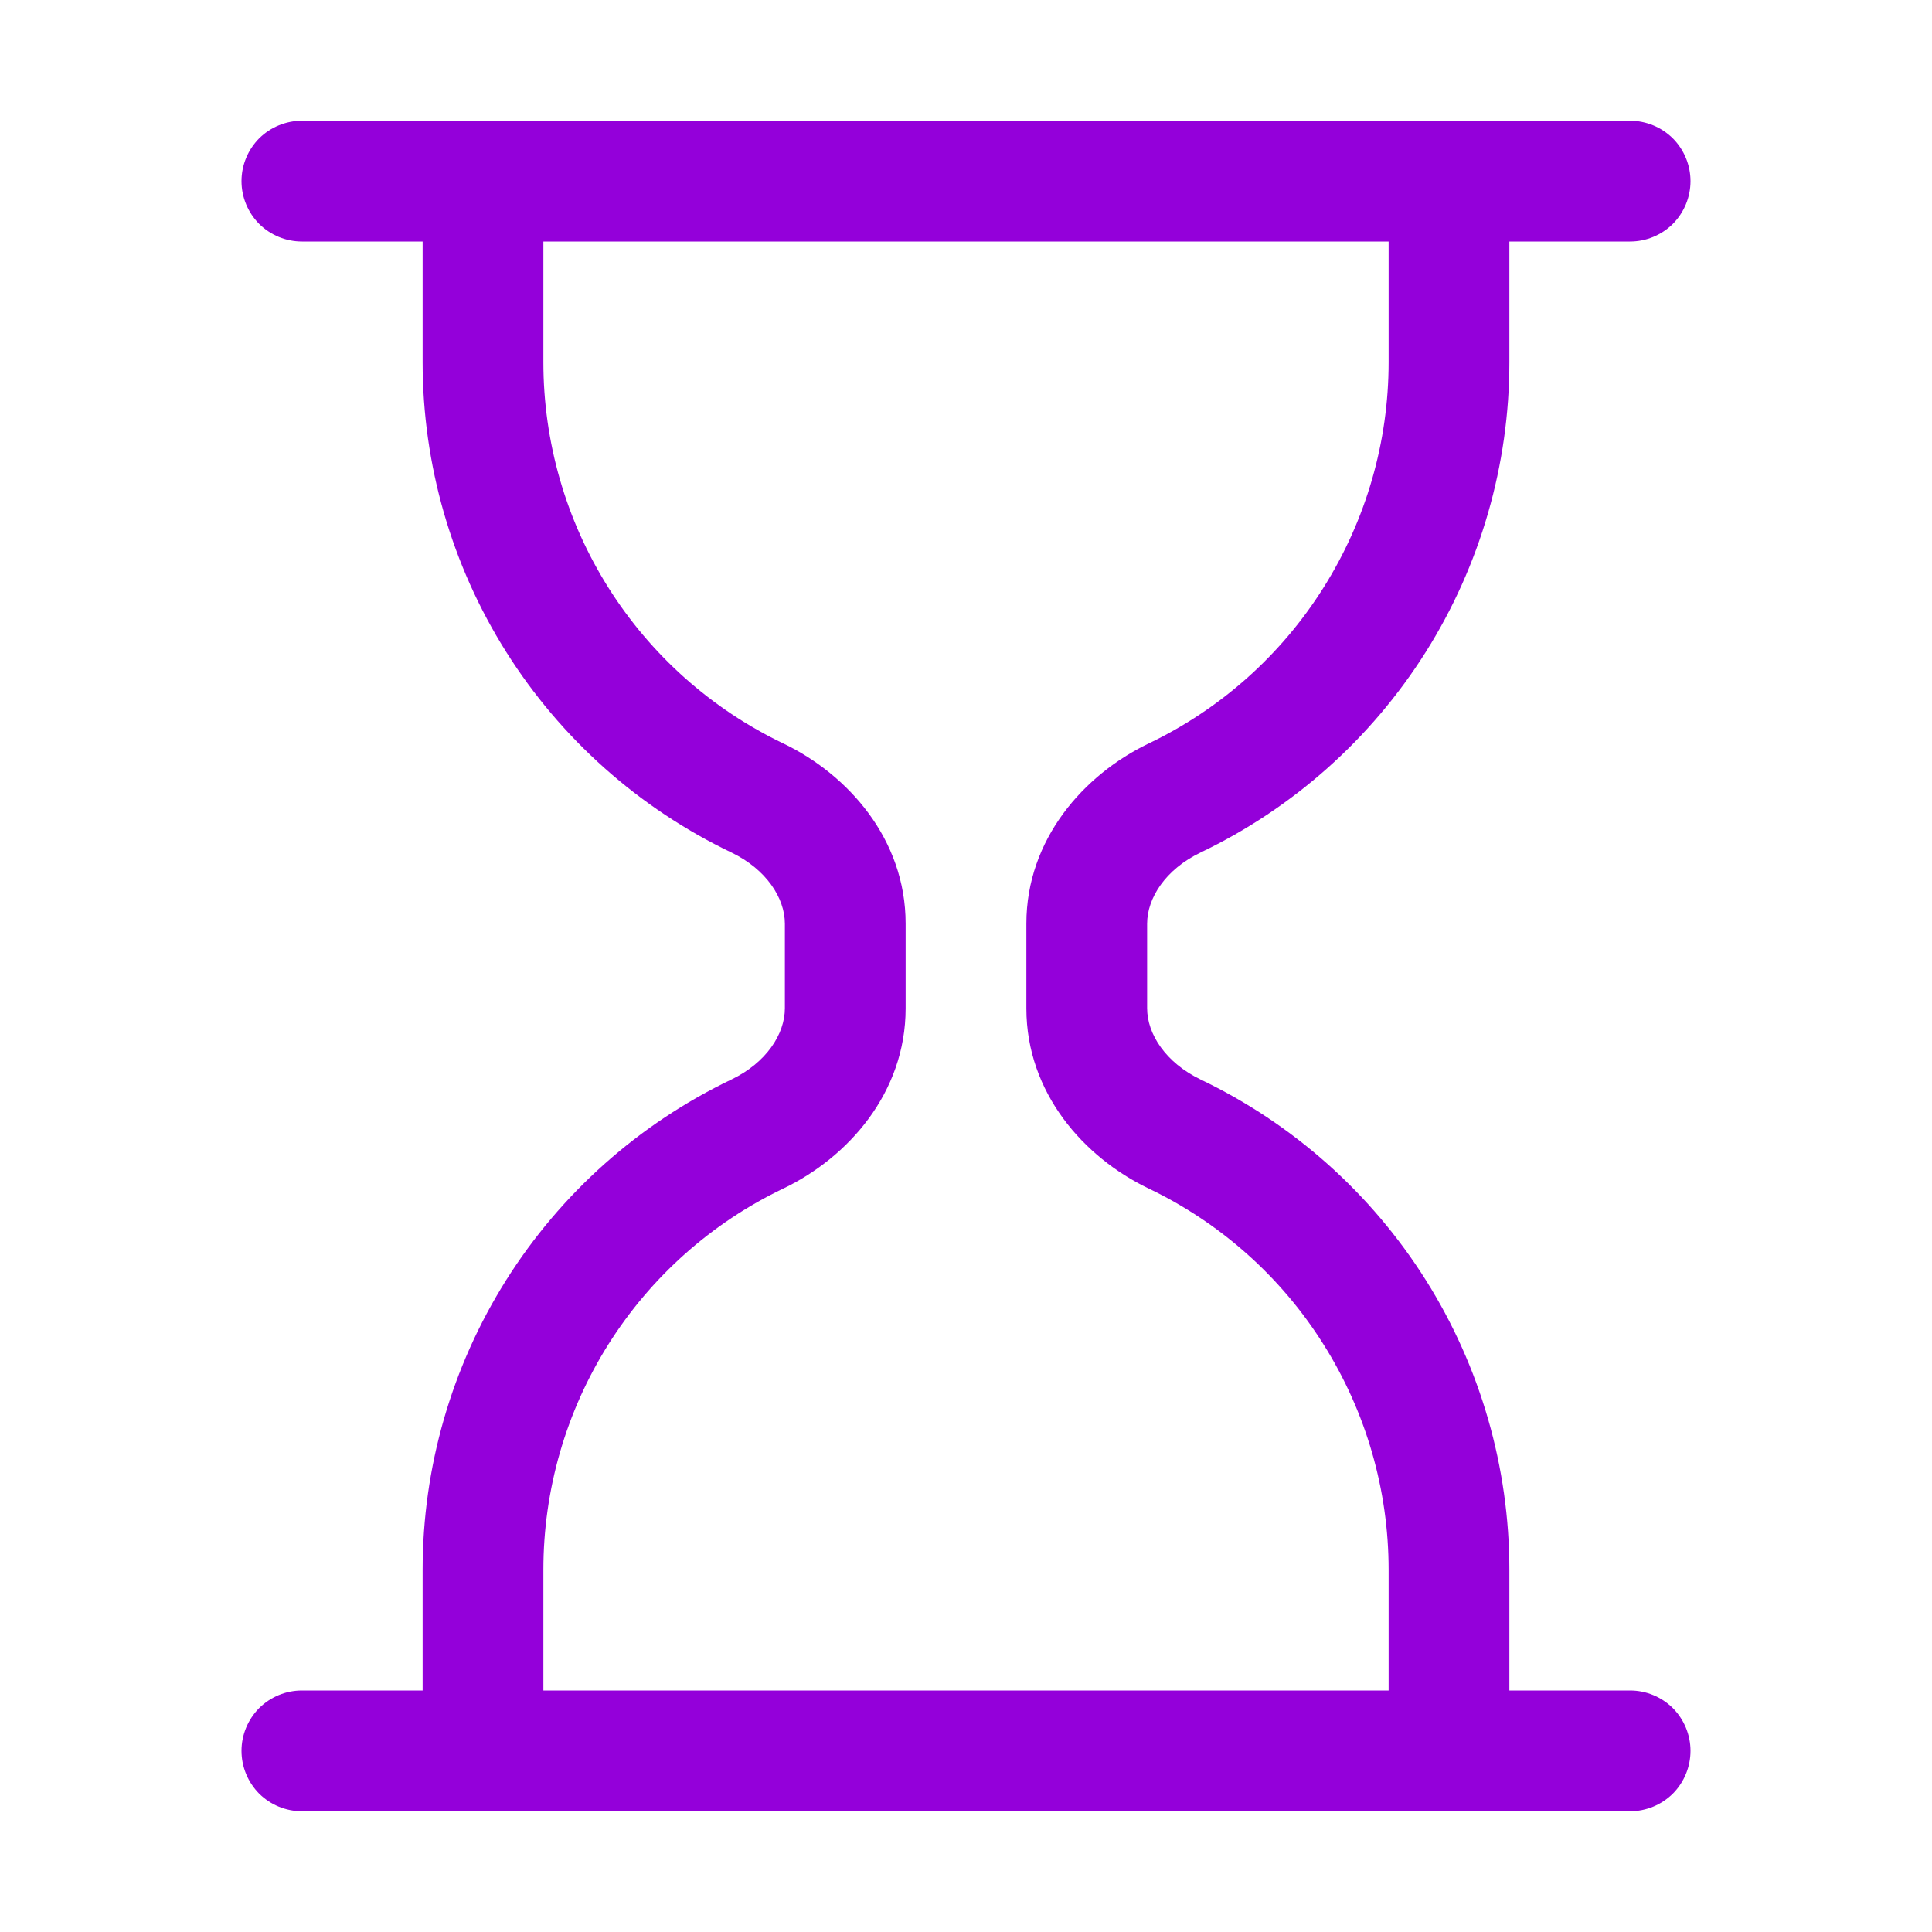
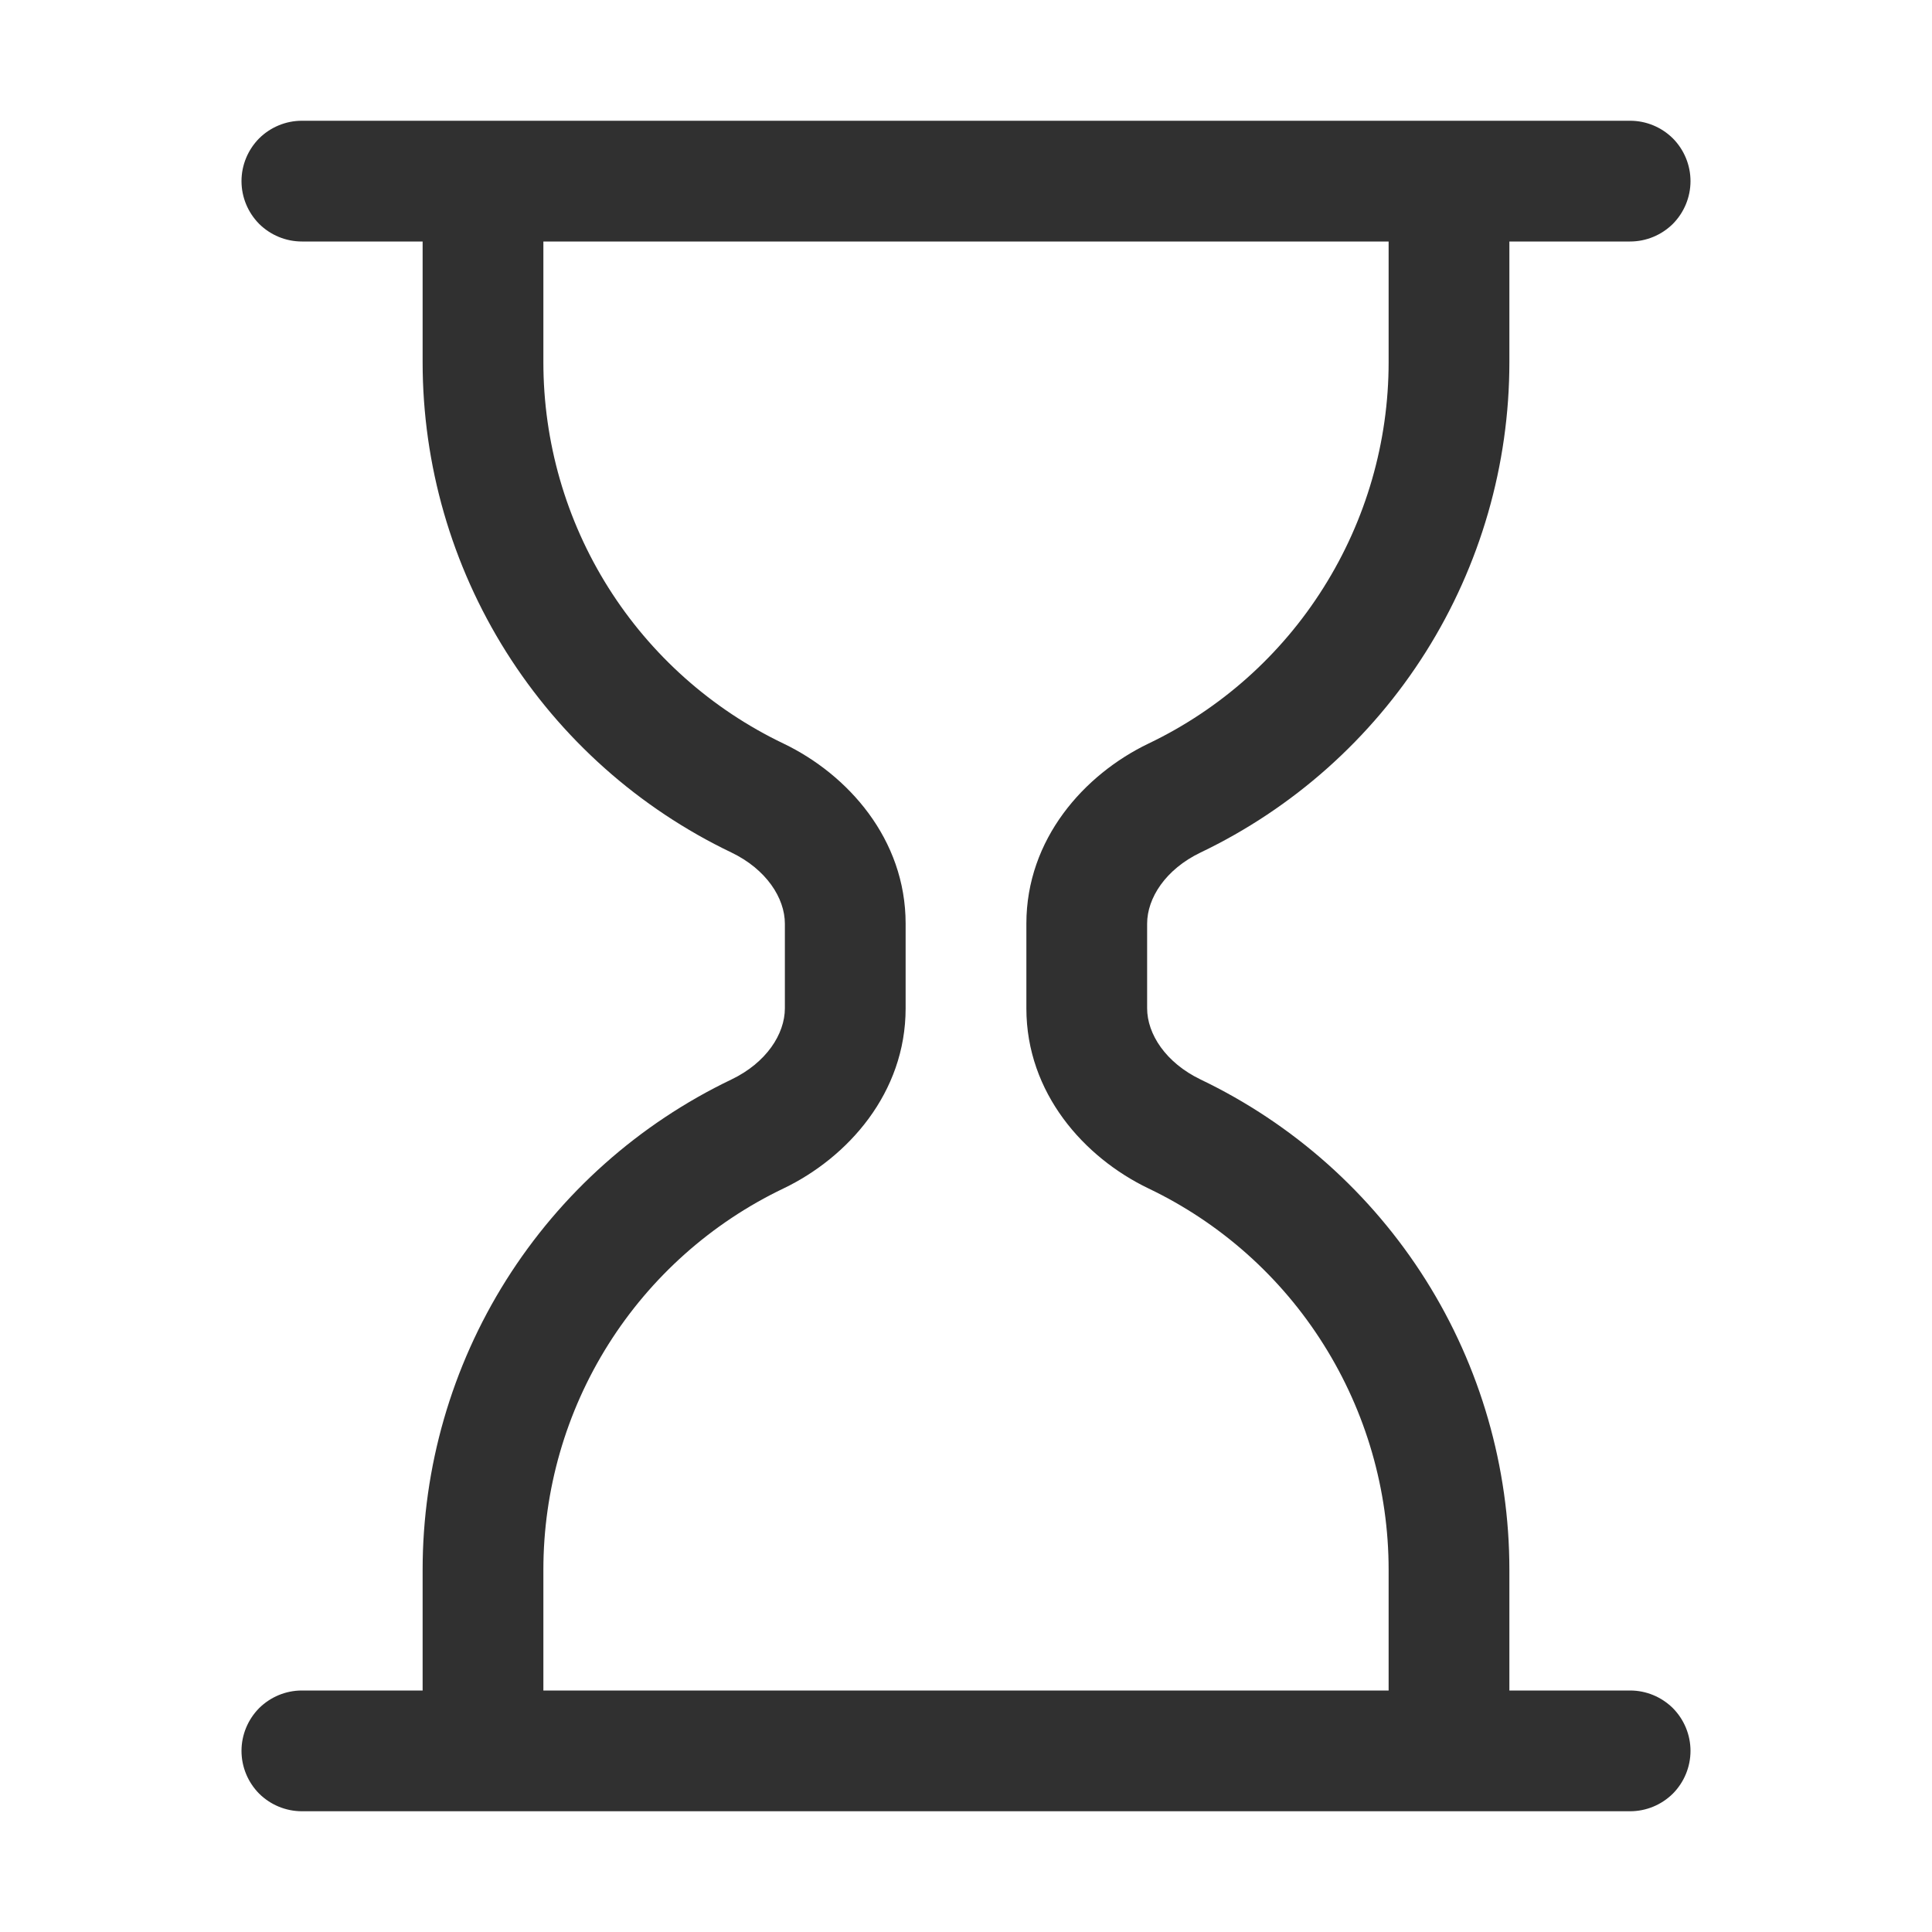
<svg xmlns="http://www.w3.org/2000/svg" width="16" height="16" viewBox="0 0 16 16" fill="none">
-   <path d="M2 1.5C2 1.367 2.053 1.24 2.146 1.146C2.24 1.053 2.367 1 2.5 1H13.5C13.633 1 13.76 1.053 13.854 1.146C13.947 1.24 14 1.367 14 1.5C14 1.633 13.947 1.76 13.854 1.854C13.76 1.947 13.633 2 13.5 2H12.5V3C12.5 3.849 12.26 4.681 11.808 5.399C11.355 6.118 10.709 6.693 9.943 7.06C9.653 7.199 9.5 7.437 9.5 7.65V8.35C9.5 8.563 9.654 8.801 9.943 8.94C10.709 9.307 11.355 9.882 11.808 10.601C12.26 11.319 12.5 12.151 12.5 13V14H13.5C13.633 14 13.76 14.053 13.854 14.146C13.947 14.24 14 14.367 14 14.5C14 14.633 13.947 14.76 13.854 14.854C13.76 14.947 13.633 15 13.5 15H2.5C2.367 15 2.24 14.947 2.146 14.854C2.053 14.76 2 14.633 2 14.5C2 14.367 2.053 14.24 2.146 14.146C2.24 14.053 2.367 14 2.5 14H3.5V13C3.5 12.151 3.74 11.319 4.192 10.601C4.645 9.882 5.291 9.307 6.057 8.94C6.347 8.801 6.5 8.563 6.5 8.35V7.65C6.5 7.437 6.346 7.199 6.057 7.06C5.291 6.693 4.645 6.118 4.192 5.399C3.74 4.681 3.5 3.849 3.5 3V2H2.5C2.367 2 2.24 1.947 2.146 1.854C2.053 1.76 2 1.633 2 1.5ZM4.5 2V3C4.5 3.66 4.686 4.307 5.038 4.866C5.39 5.425 5.893 5.873 6.489 6.158C7.022 6.414 7.5 6.949 7.5 7.649V8.351C7.5 9.051 7.022 9.586 6.489 9.842C5.893 10.127 5.39 10.575 5.038 11.134C4.686 11.693 4.5 12.34 4.5 13V14H11.5V13C11.5 12.34 11.313 11.693 10.961 11.134C10.61 10.575 10.107 10.127 9.511 9.842C8.978 9.586 8.5 9.052 8.5 8.351V7.649C8.5 6.949 8.978 6.414 9.511 6.158C10.107 5.873 10.61 5.425 10.961 4.866C11.313 4.307 11.5 3.66 11.5 3V2H4.5Z" fill="#9400DA" />
+   <path d="M2 1.5C2 1.367 2.053 1.24 2.146 1.146C2.24 1.053 2.367 1 2.5 1H13.5C13.633 1 13.76 1.053 13.854 1.146C13.947 1.24 14 1.367 14 1.5C14 1.633 13.947 1.76 13.854 1.854C13.76 1.947 13.633 2 13.5 2H12.5V3C12.5 3.849 12.26 4.681 11.808 5.399C11.355 6.118 10.709 6.693 9.943 7.06C9.653 7.199 9.5 7.437 9.5 7.65V8.35C9.5 8.563 9.654 8.801 9.943 8.94C10.709 9.307 11.355 9.882 11.808 10.601C12.26 11.319 12.5 12.151 12.5 13V14H13.5C13.633 14 13.76 14.053 13.854 14.146C13.947 14.24 14 14.367 14 14.5C14 14.633 13.947 14.76 13.854 14.854C13.76 14.947 13.633 15 13.5 15H2.5C2.367 15 2.24 14.947 2.146 14.854C2.053 14.76 2 14.633 2 14.5C2 14.367 2.053 14.24 2.146 14.146C2.24 14.053 2.367 14 2.5 14H3.5V13C3.5 12.151 3.74 11.319 4.192 10.601C4.645 9.882 5.291 9.307 6.057 8.94C6.347 8.801 6.5 8.563 6.5 8.35V7.65C6.5 7.437 6.346 7.199 6.057 7.06C5.291 6.693 4.645 6.118 4.192 5.399C3.74 4.681 3.5 3.849 3.5 3V2H2.5C2.367 2 2.24 1.947 2.146 1.854C2.053 1.76 2 1.633 2 1.5ZM4.5 2V3C4.5 3.66 4.686 4.307 5.038 4.866C5.39 5.425 5.893 5.873 6.489 6.158C7.022 6.414 7.5 6.949 7.5 7.649V8.351C7.5 9.051 7.022 9.586 6.489 9.842C5.893 10.127 5.39 10.575 5.038 11.134C4.686 11.693 4.5 12.34 4.5 13V14H11.5V13C11.5 12.34 11.313 11.693 10.961 11.134C10.61 10.575 10.107 10.127 9.511 9.842C8.978 9.586 8.5 9.052 8.5 8.351V7.649C8.5 6.949 8.978 6.414 9.511 6.158C10.107 5.873 10.61 5.425 10.961 4.866C11.313 4.307 11.5 3.66 11.5 3V2H4.5Z" fill="#303030" />
</svg>
